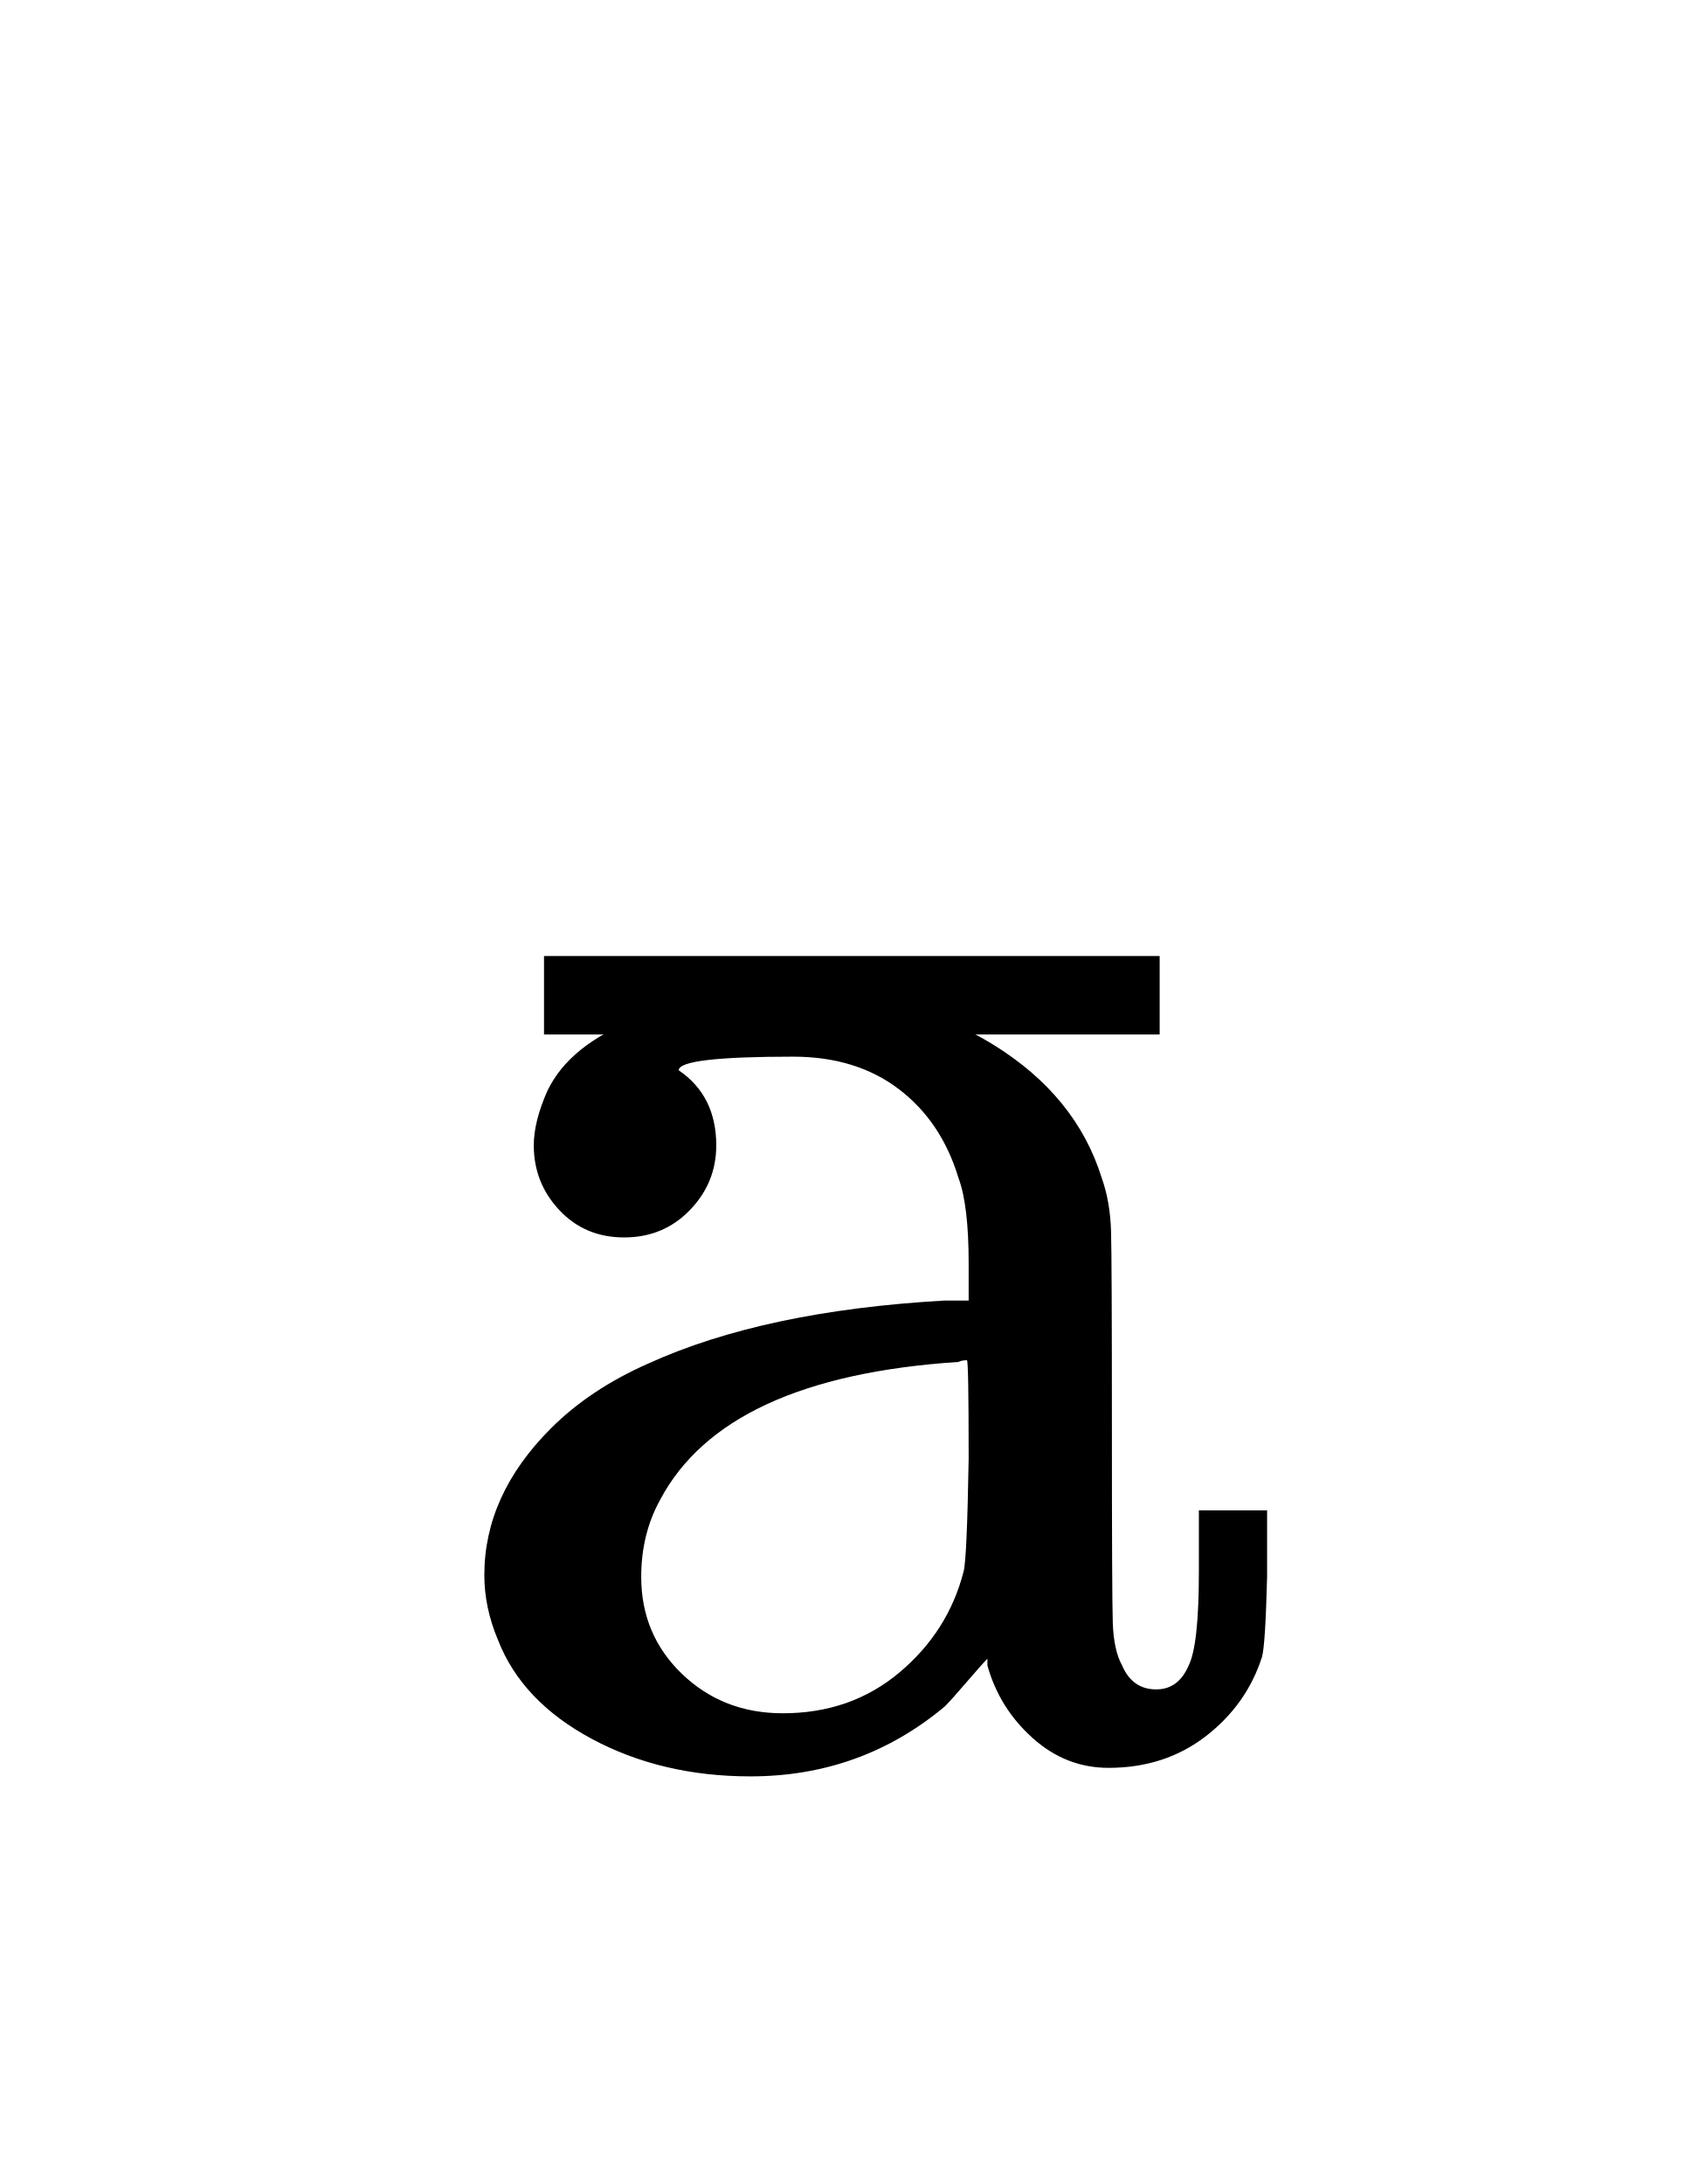
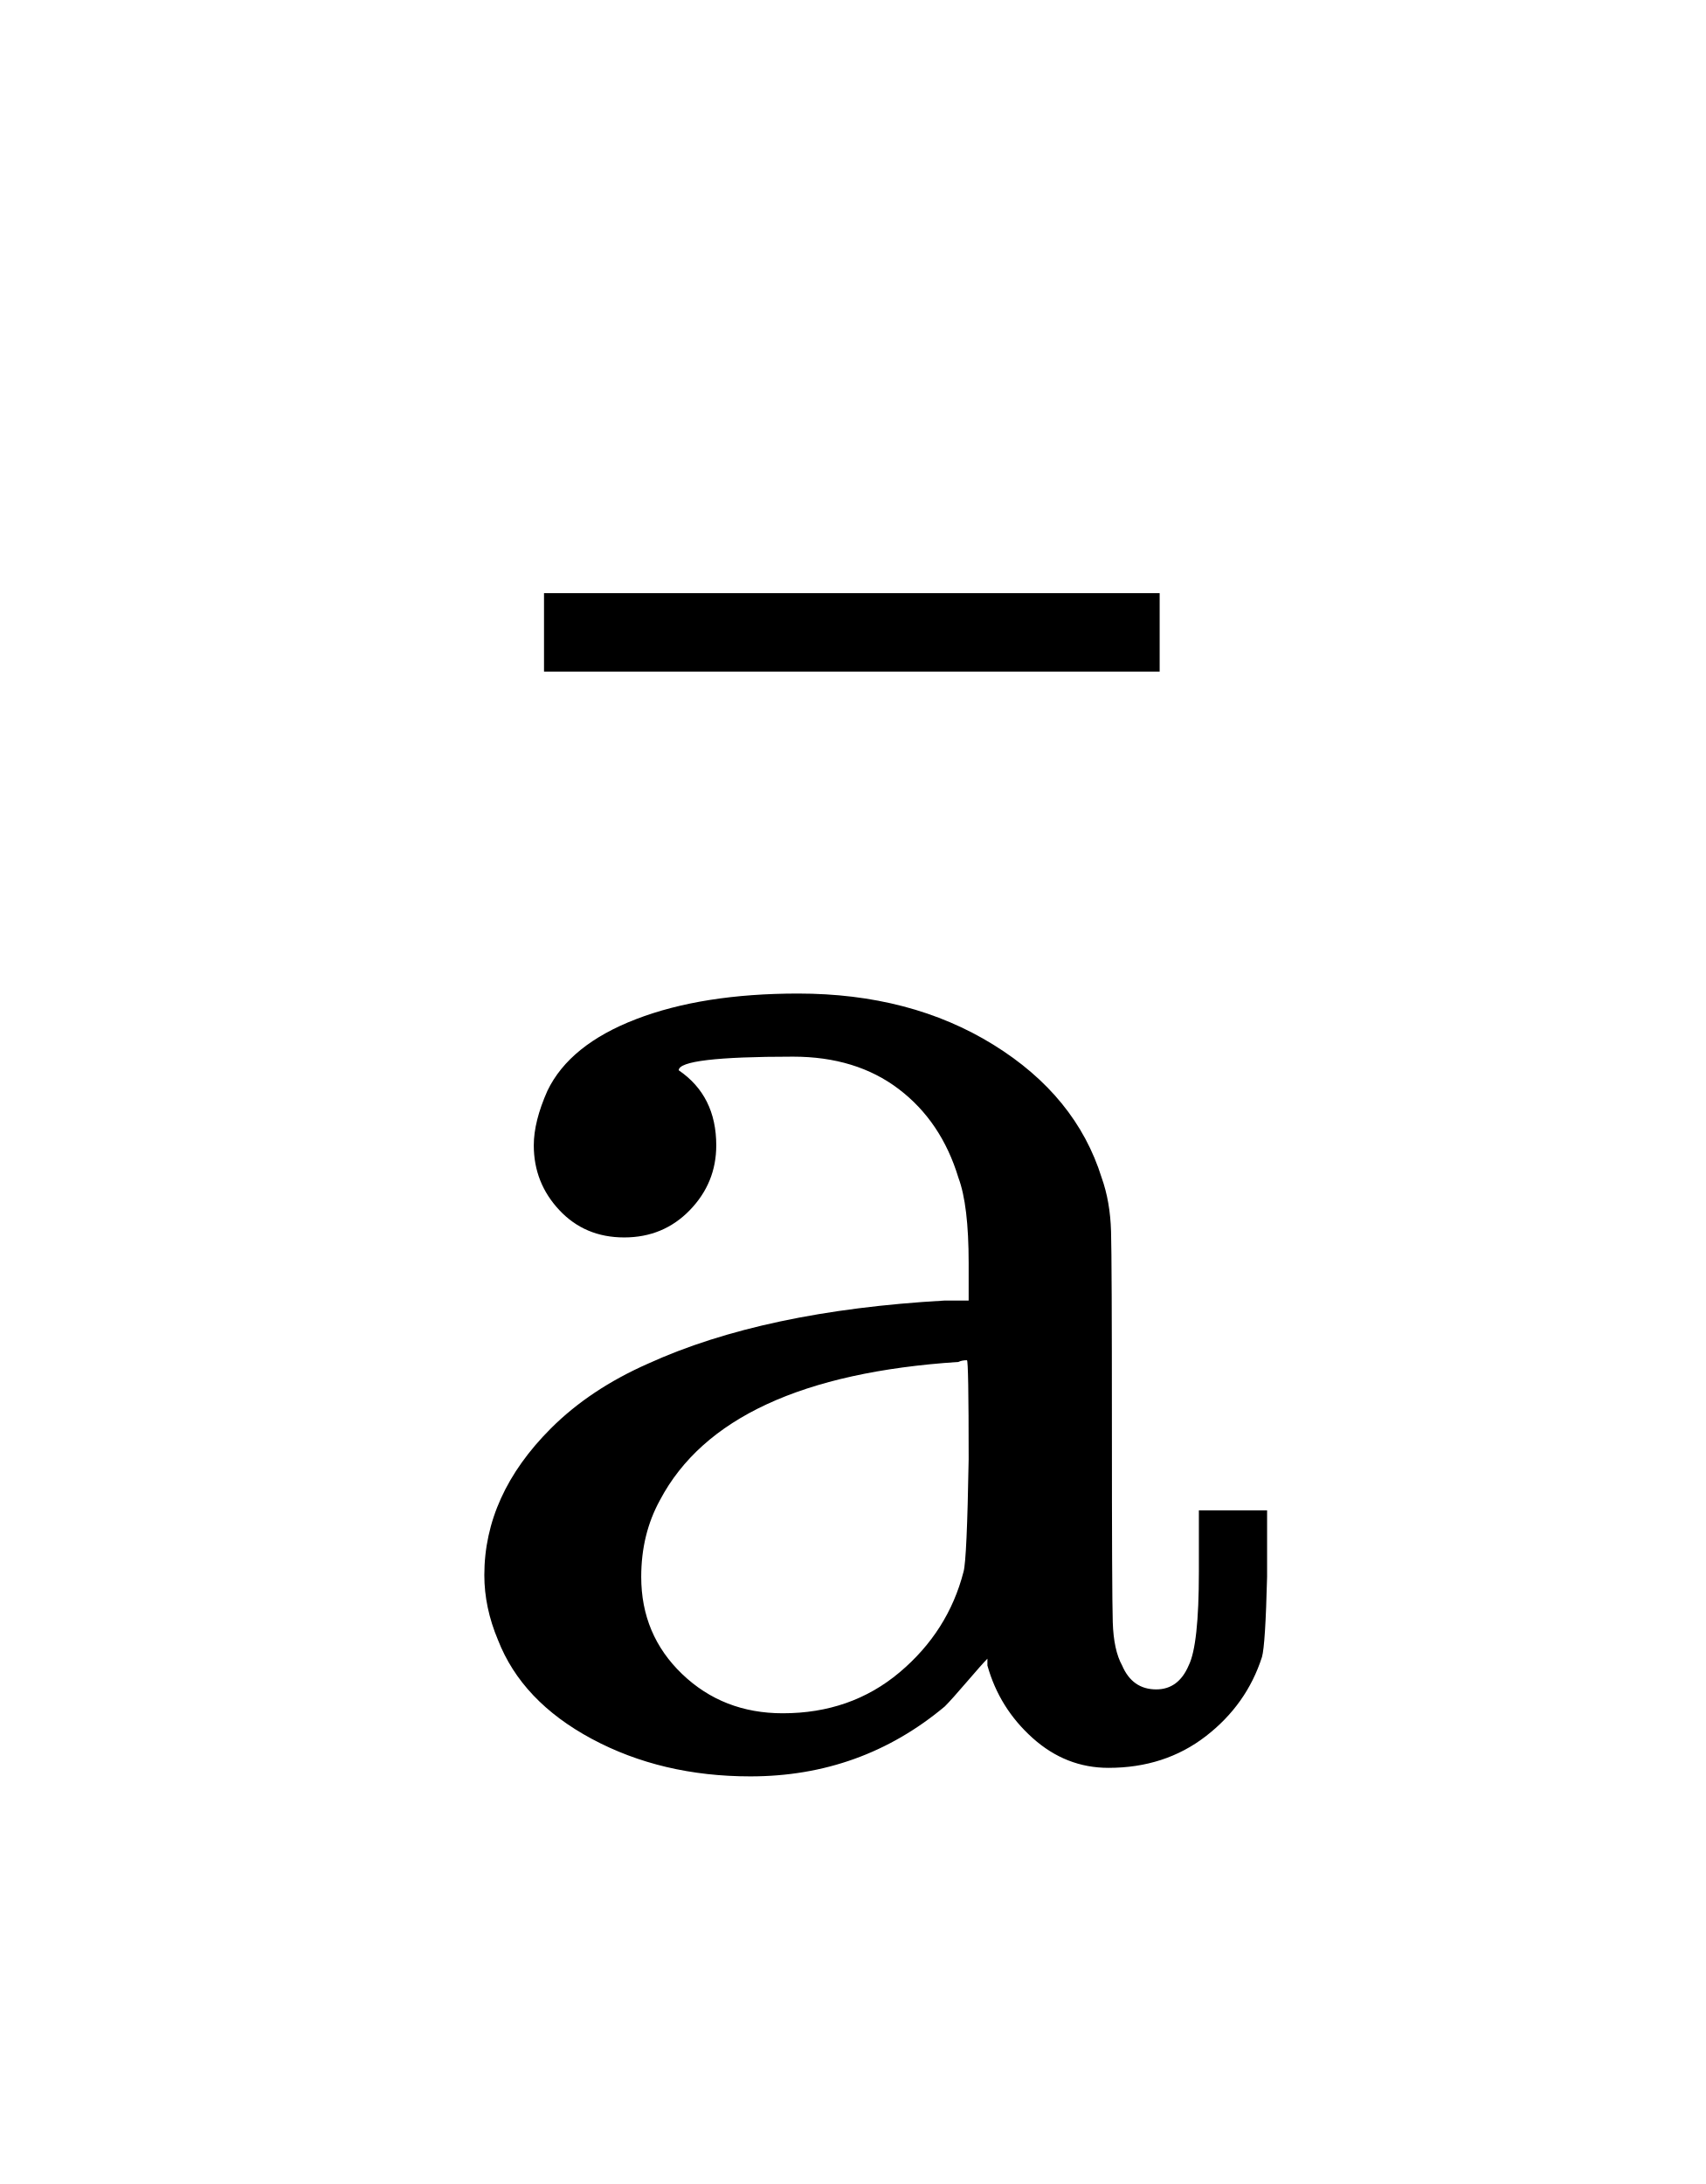
<svg xmlns="http://www.w3.org/2000/svg" viewBox="0 0 40 51.222" width="40" height="51.222">
  <path d="M14.64 29.022 Q13.72 29.022 13.12 28.382 Q12.52 27.742 12.52 26.862 Q12.52 26.302 12.84 25.582 Q13.36 24.502 14.92 23.902 Q16.48 23.302 18.72 23.302 Q21.36 23.302 23.3 24.502 Q25.24 25.702 25.84 27.622 Q26.04 28.182 26.06 28.882 Q26.08 29.582 26.08 33.462 Q26.08 37.382 26.1 38.042 Q26.12 38.702 26.32 39.062 Q26.56 39.622 27.12 39.622 Q27.64 39.622 27.88 39.062 Q28.12 38.582 28.12 36.862 L28.12 35.422 L29.72 35.422 L29.72 36.982 Q29.68 38.582 29.6 38.862 Q29.24 39.982 28.28 40.722 Q27.32 41.462 26 41.462 Q25 41.462 24.22 40.762 Q23.44 40.062 23.16 39.062 L23.16 38.902 Q23.04 39.022 22.68 39.442 Q22.32 39.862 22.16 40.022 Q20.2 41.662 17.6 41.662 Q15.52 41.662 13.88 40.782 Q12.24 39.902 11.68 38.462 Q11.36 37.702 11.36 36.942 Q11.36 35.062 12.92 33.502 Q13.84 32.582 15.2 31.982 Q17.92 30.742 22.16 30.502 L22.72 30.502 L22.72 29.622 Q22.72 28.262 22.48 27.622 Q22.08 26.302 21.08 25.542 Q20.08 24.782 18.6 24.782 Q15.92 24.782 15.92 25.102 Q16.8 25.702 16.8 26.862 Q16.8 27.742 16.18 28.382 Q15.56 29.022 14.64 29.022 L14.64 29.022 Z M22.72 34.222 Q22.72 31.902 22.68 31.902 Q22.56 31.902 22.48 31.942 Q17 32.302 15.48 35.182 Q15.04 35.982 15.04 36.982 Q15.04 38.342 16 39.262 Q16.96 40.182 18.36 40.182 Q19.96 40.182 21.1 39.222 Q22.24 38.262 22.6 36.862 Q22.68 36.582 22.72 34.222 L22.72 34.222 Z" fill="rgba(0,0,0,1)" fill-rule="evenodd" stroke="none" />
-   <path d="M12.76 24.262 L12.76 22.422 L27.2 22.422 L27.2 24.262 L12.76 24.262 L12.76 24.262 Z" fill="rgba(0,0,0,1)" fill-rule="evenodd" stroke="none" />
+   <path d="M12.76 15.751 L12.76 13.911 L27.2 13.911 L27.2 15.751 L12.76 15.751 L12.76 15.751 Z" fill="rgba(0,0,0,1)" fill-rule="evenodd" stroke="none" />
</svg>
